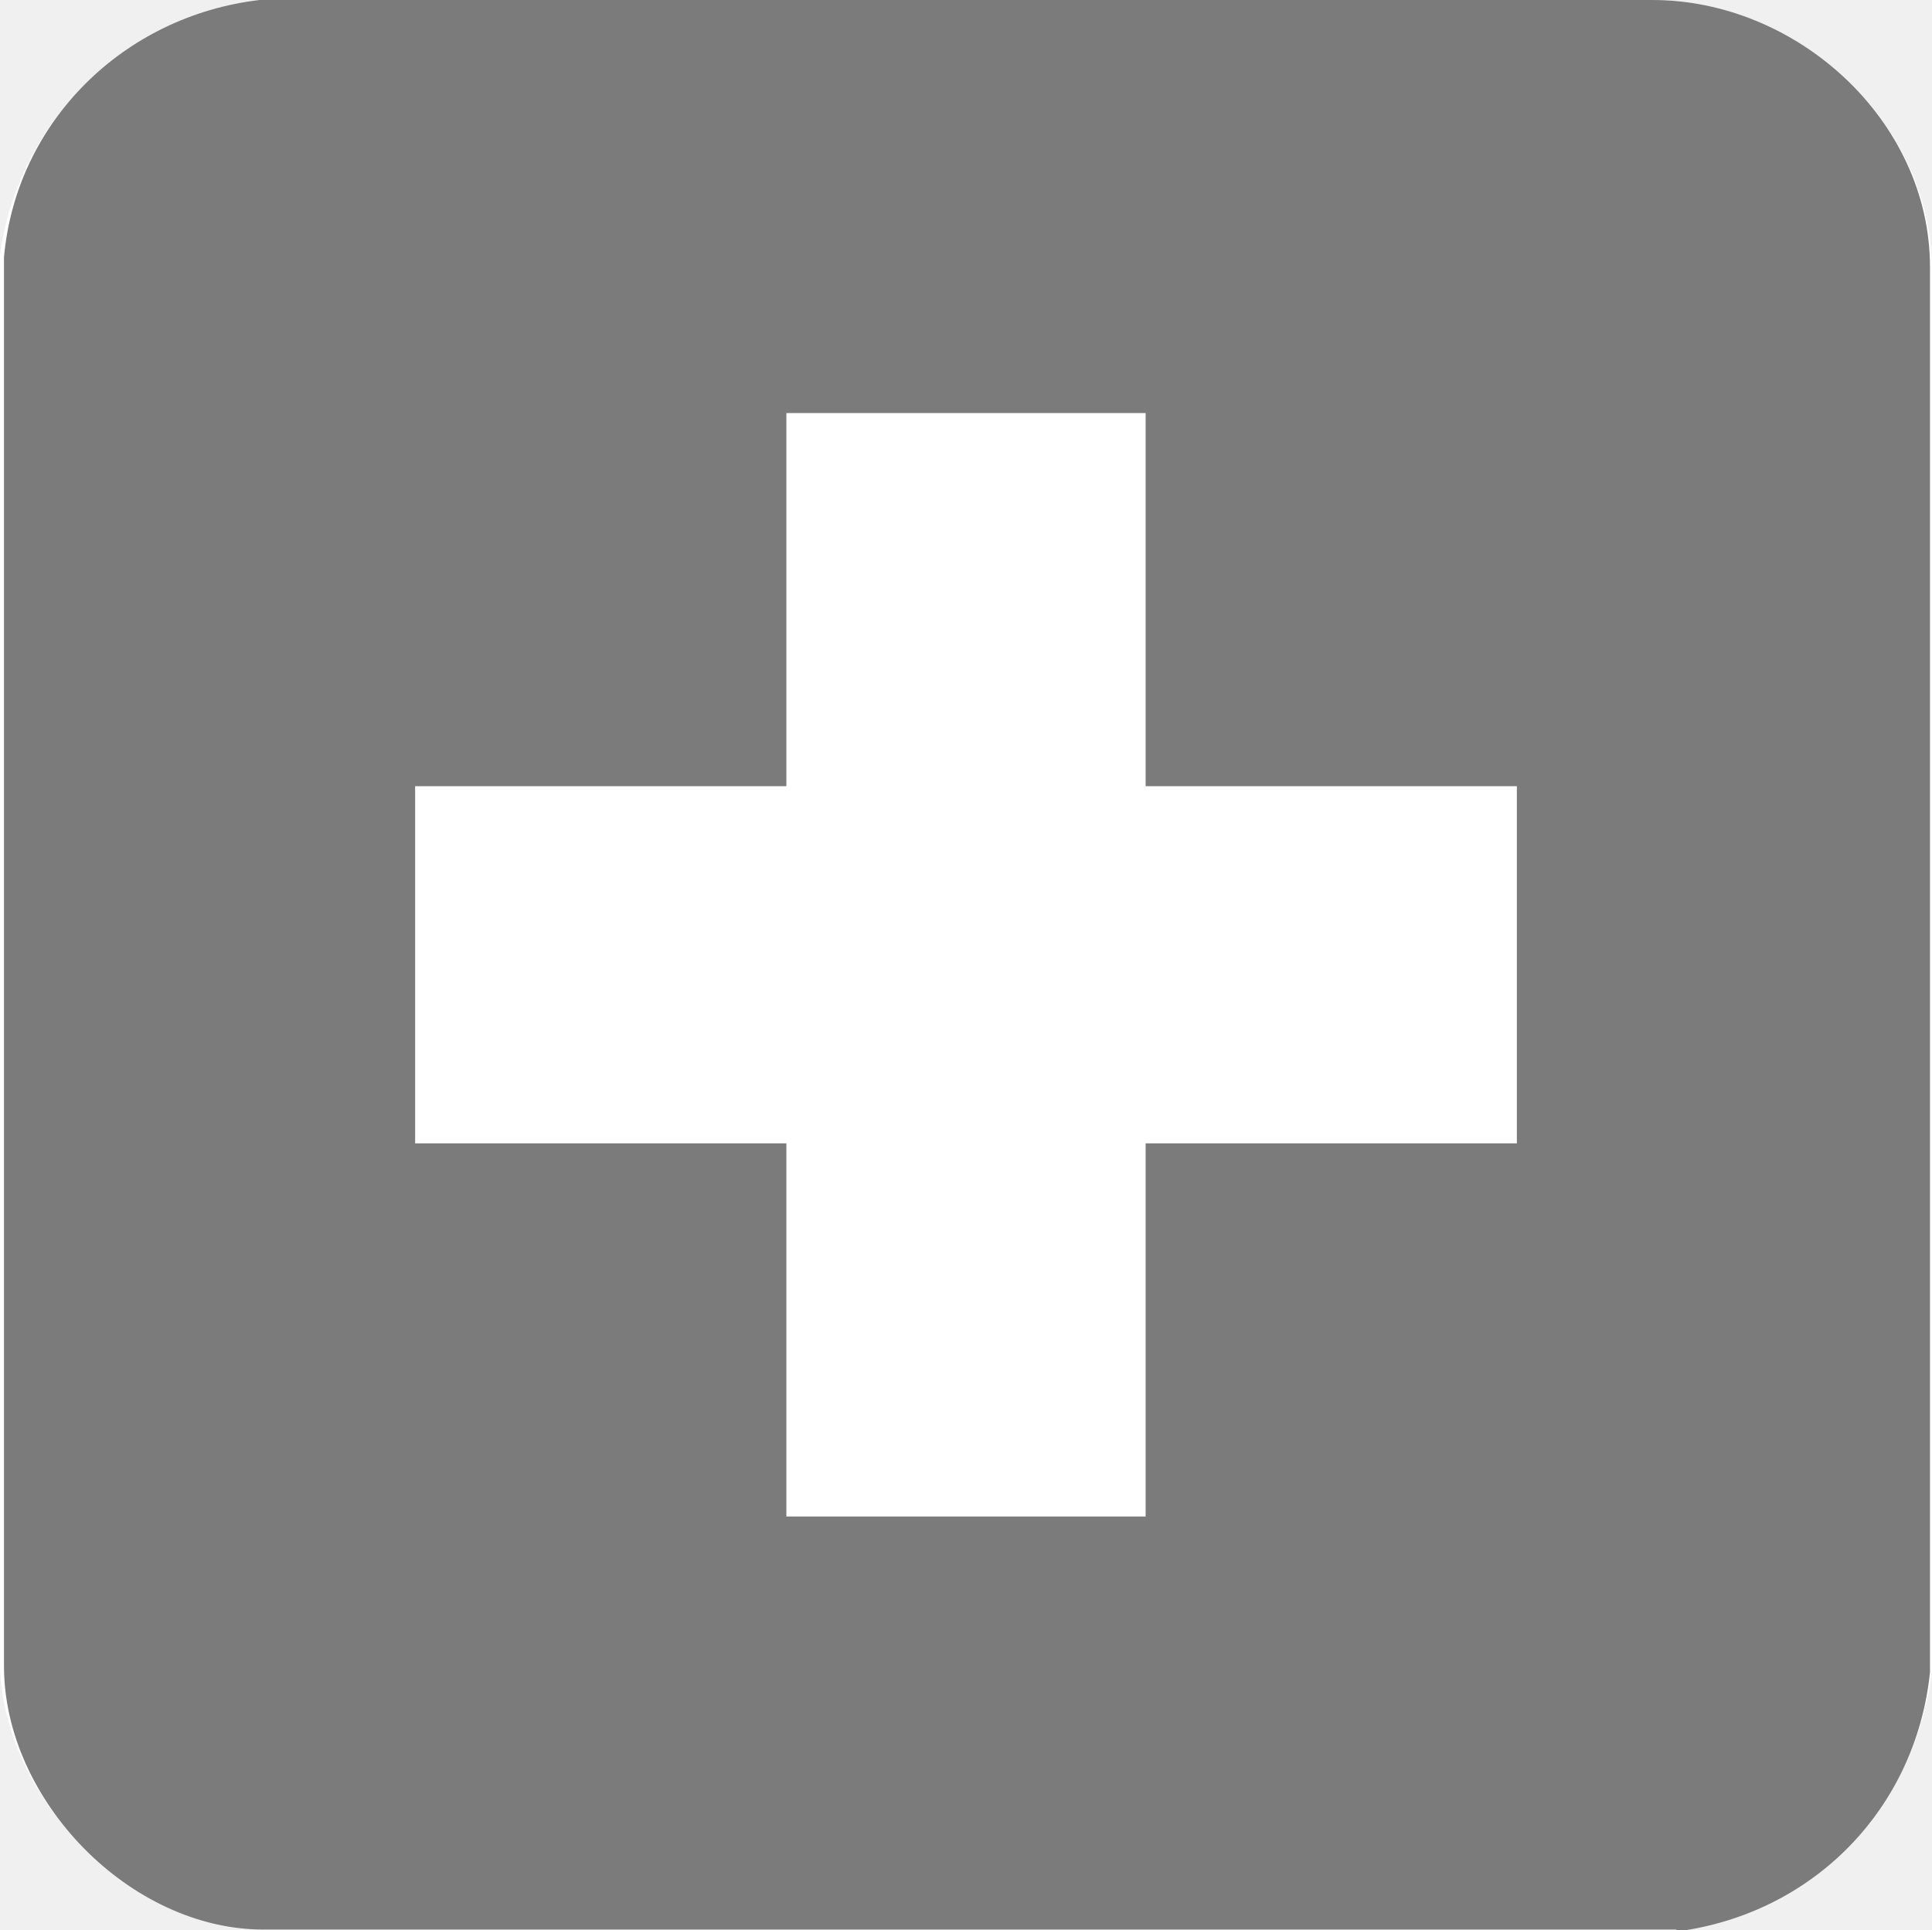
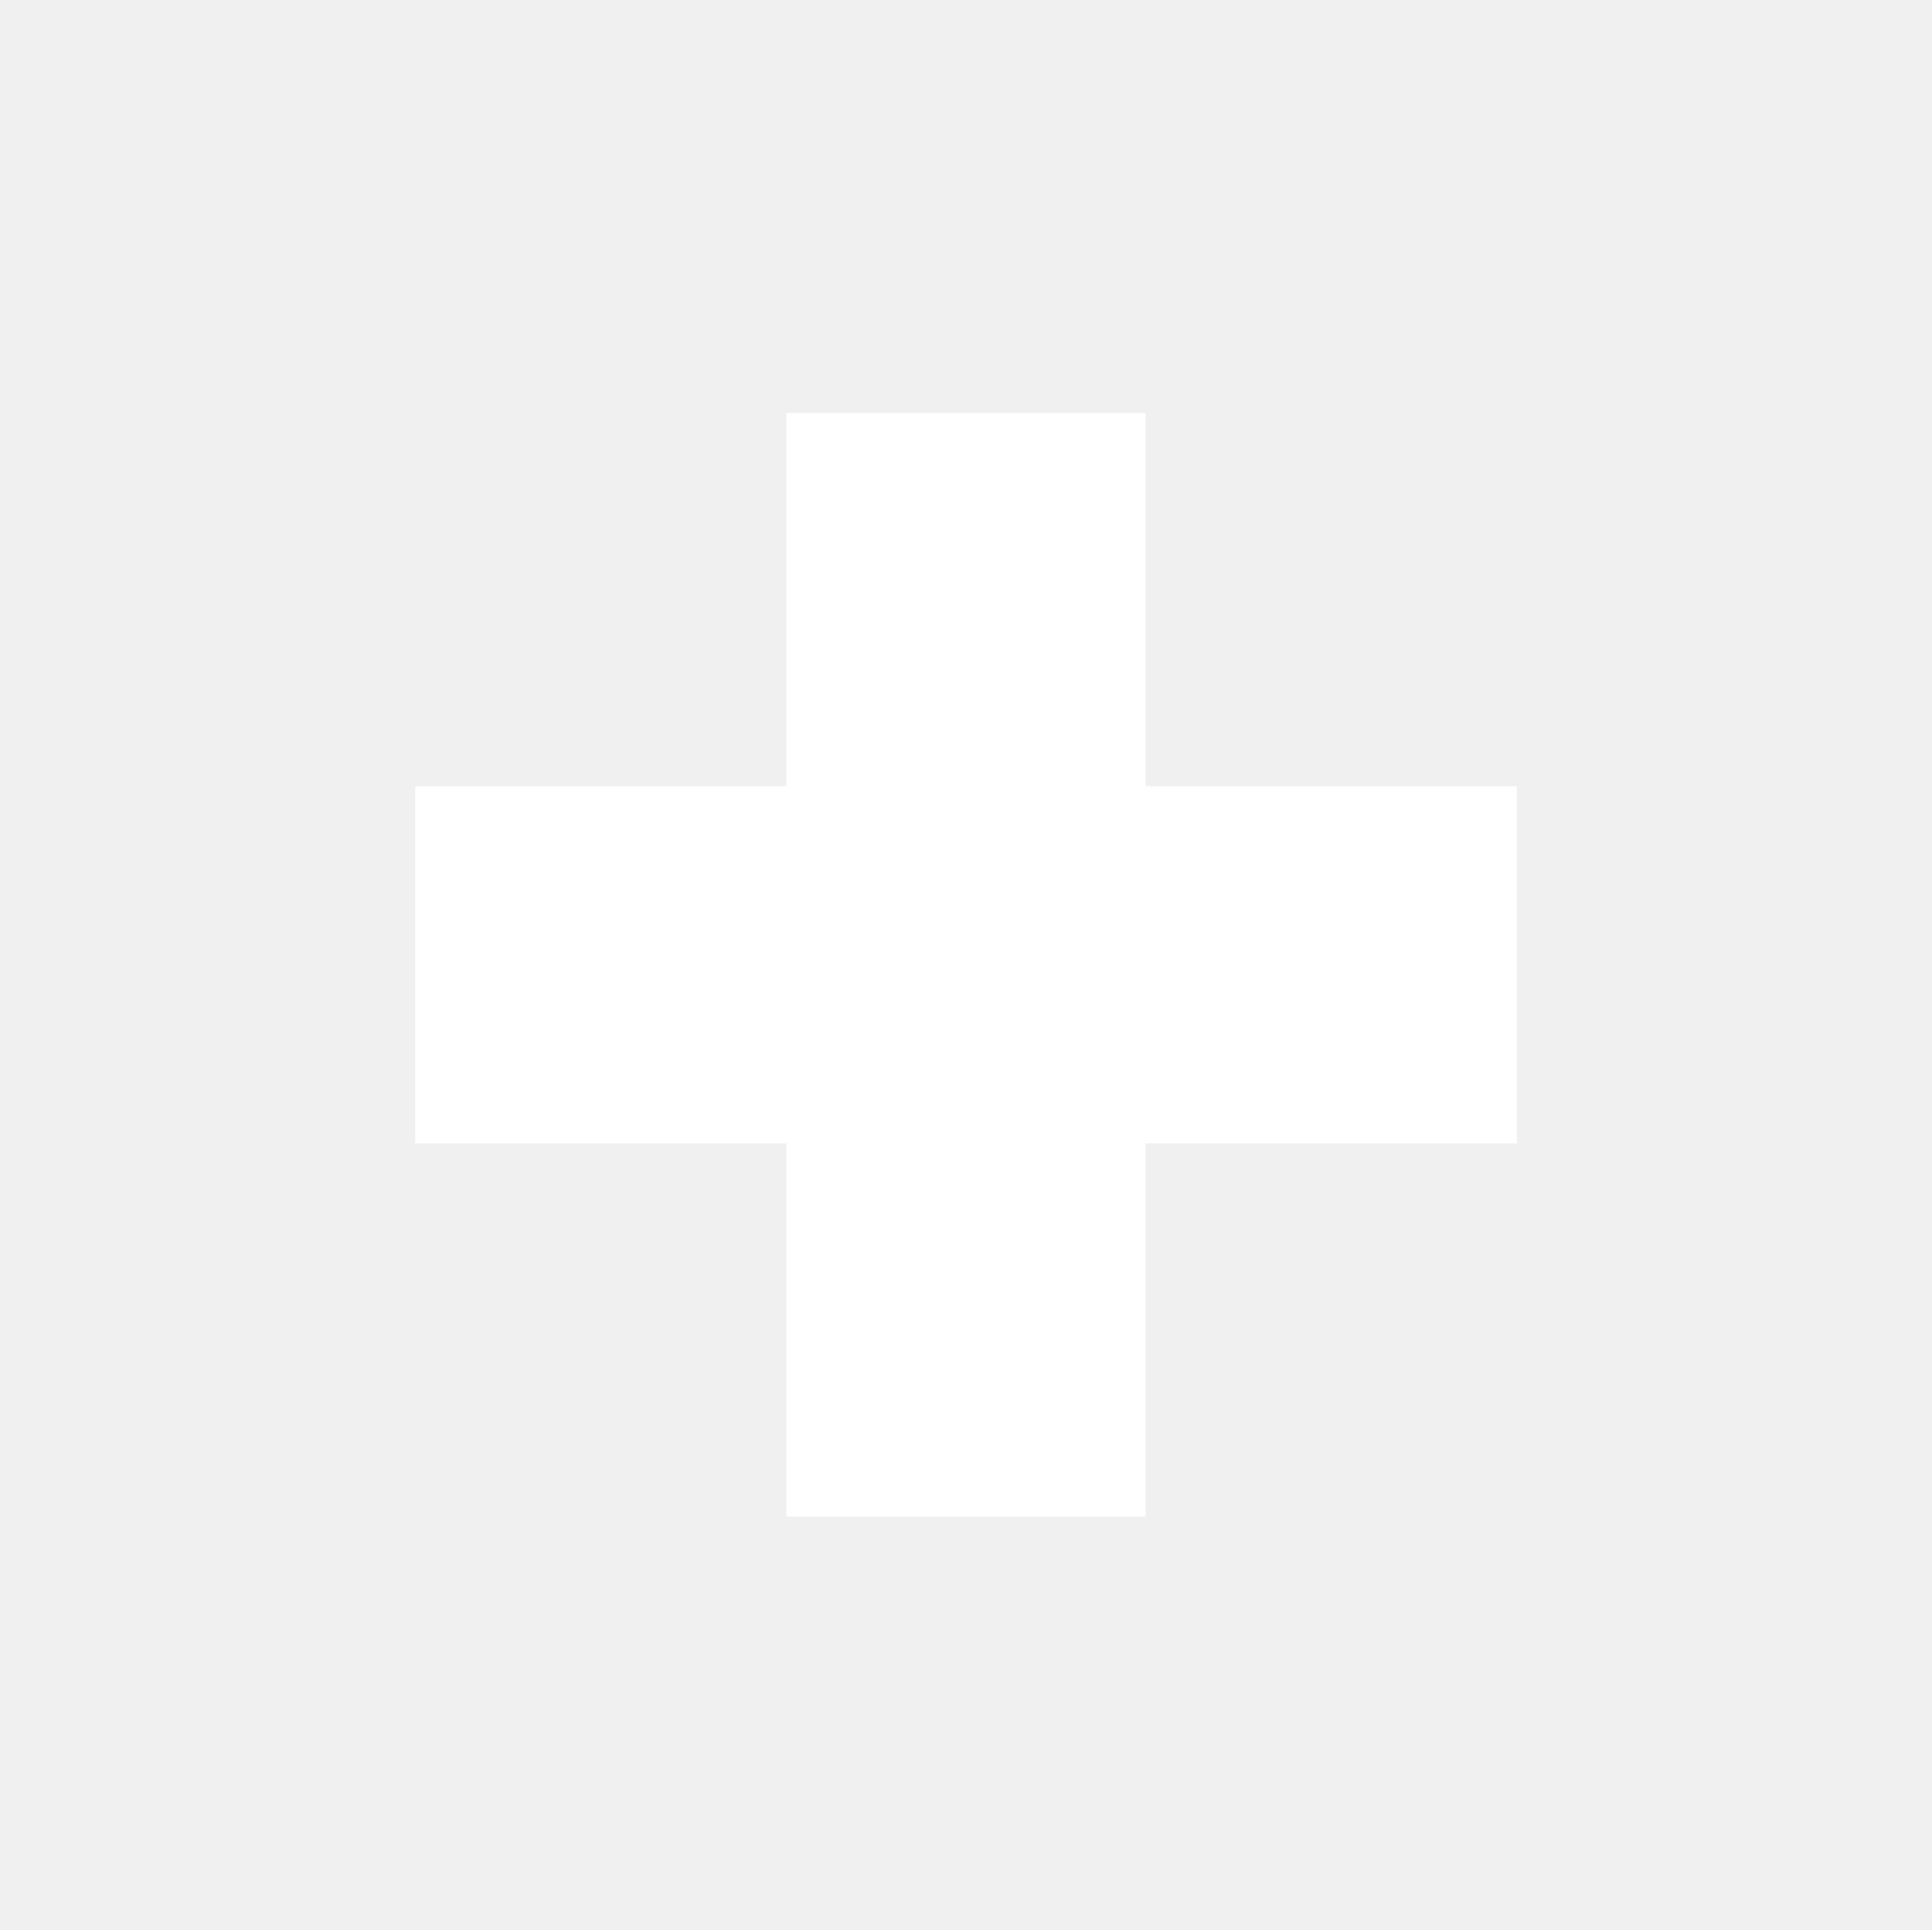
<svg xmlns="http://www.w3.org/2000/svg" id="Layer_1" version="1.1" viewBox="0 0 96.8 96.7">
  <defs>
    <style>
      .st0 {
        fill: #fff;
      }
- 
-       .st1 {
-         fill: #7b7b7b;
-       }
    </style>
  </defs>
-   <g id="Layer_2">
-     <g id="Layer_11">
-       <g id="dE4CDw">
-         <g>
-           <path class="st0" d="M84,96.7c6.9-.9,12-6.2,12.8-13V13.4c-.1-7.4-6.8-13.4-14-13.4H13C6.2.8.9,6.1,0,12.8v70.7c.2,6.7,6.5,13.1,13.2,13.1h70.8Z" />
-           <path class="st1" d="M84,96.7H13.2c-6.7,0-13-6.5-13-13.2V12.9C.8,6.1,6.2.8,13,0h69.8c7.2,0,13.9,6,13.9,13.4v70.4c-.7,6.8-5.8,12.1-12.7,13h0Z" />
-         </g>
-       </g>
-     </g>
-   </g>
  <polygon class="st0" points="76 39.4 57.4 39.4 57.4 20.7 39.4 20.7 39.4 39.4 20.8 39.4 20.8 57.3 39.4 57.3 39.4 76 57.4 76 57.4 57.3 76 57.3 76 39.4" />
</svg>
